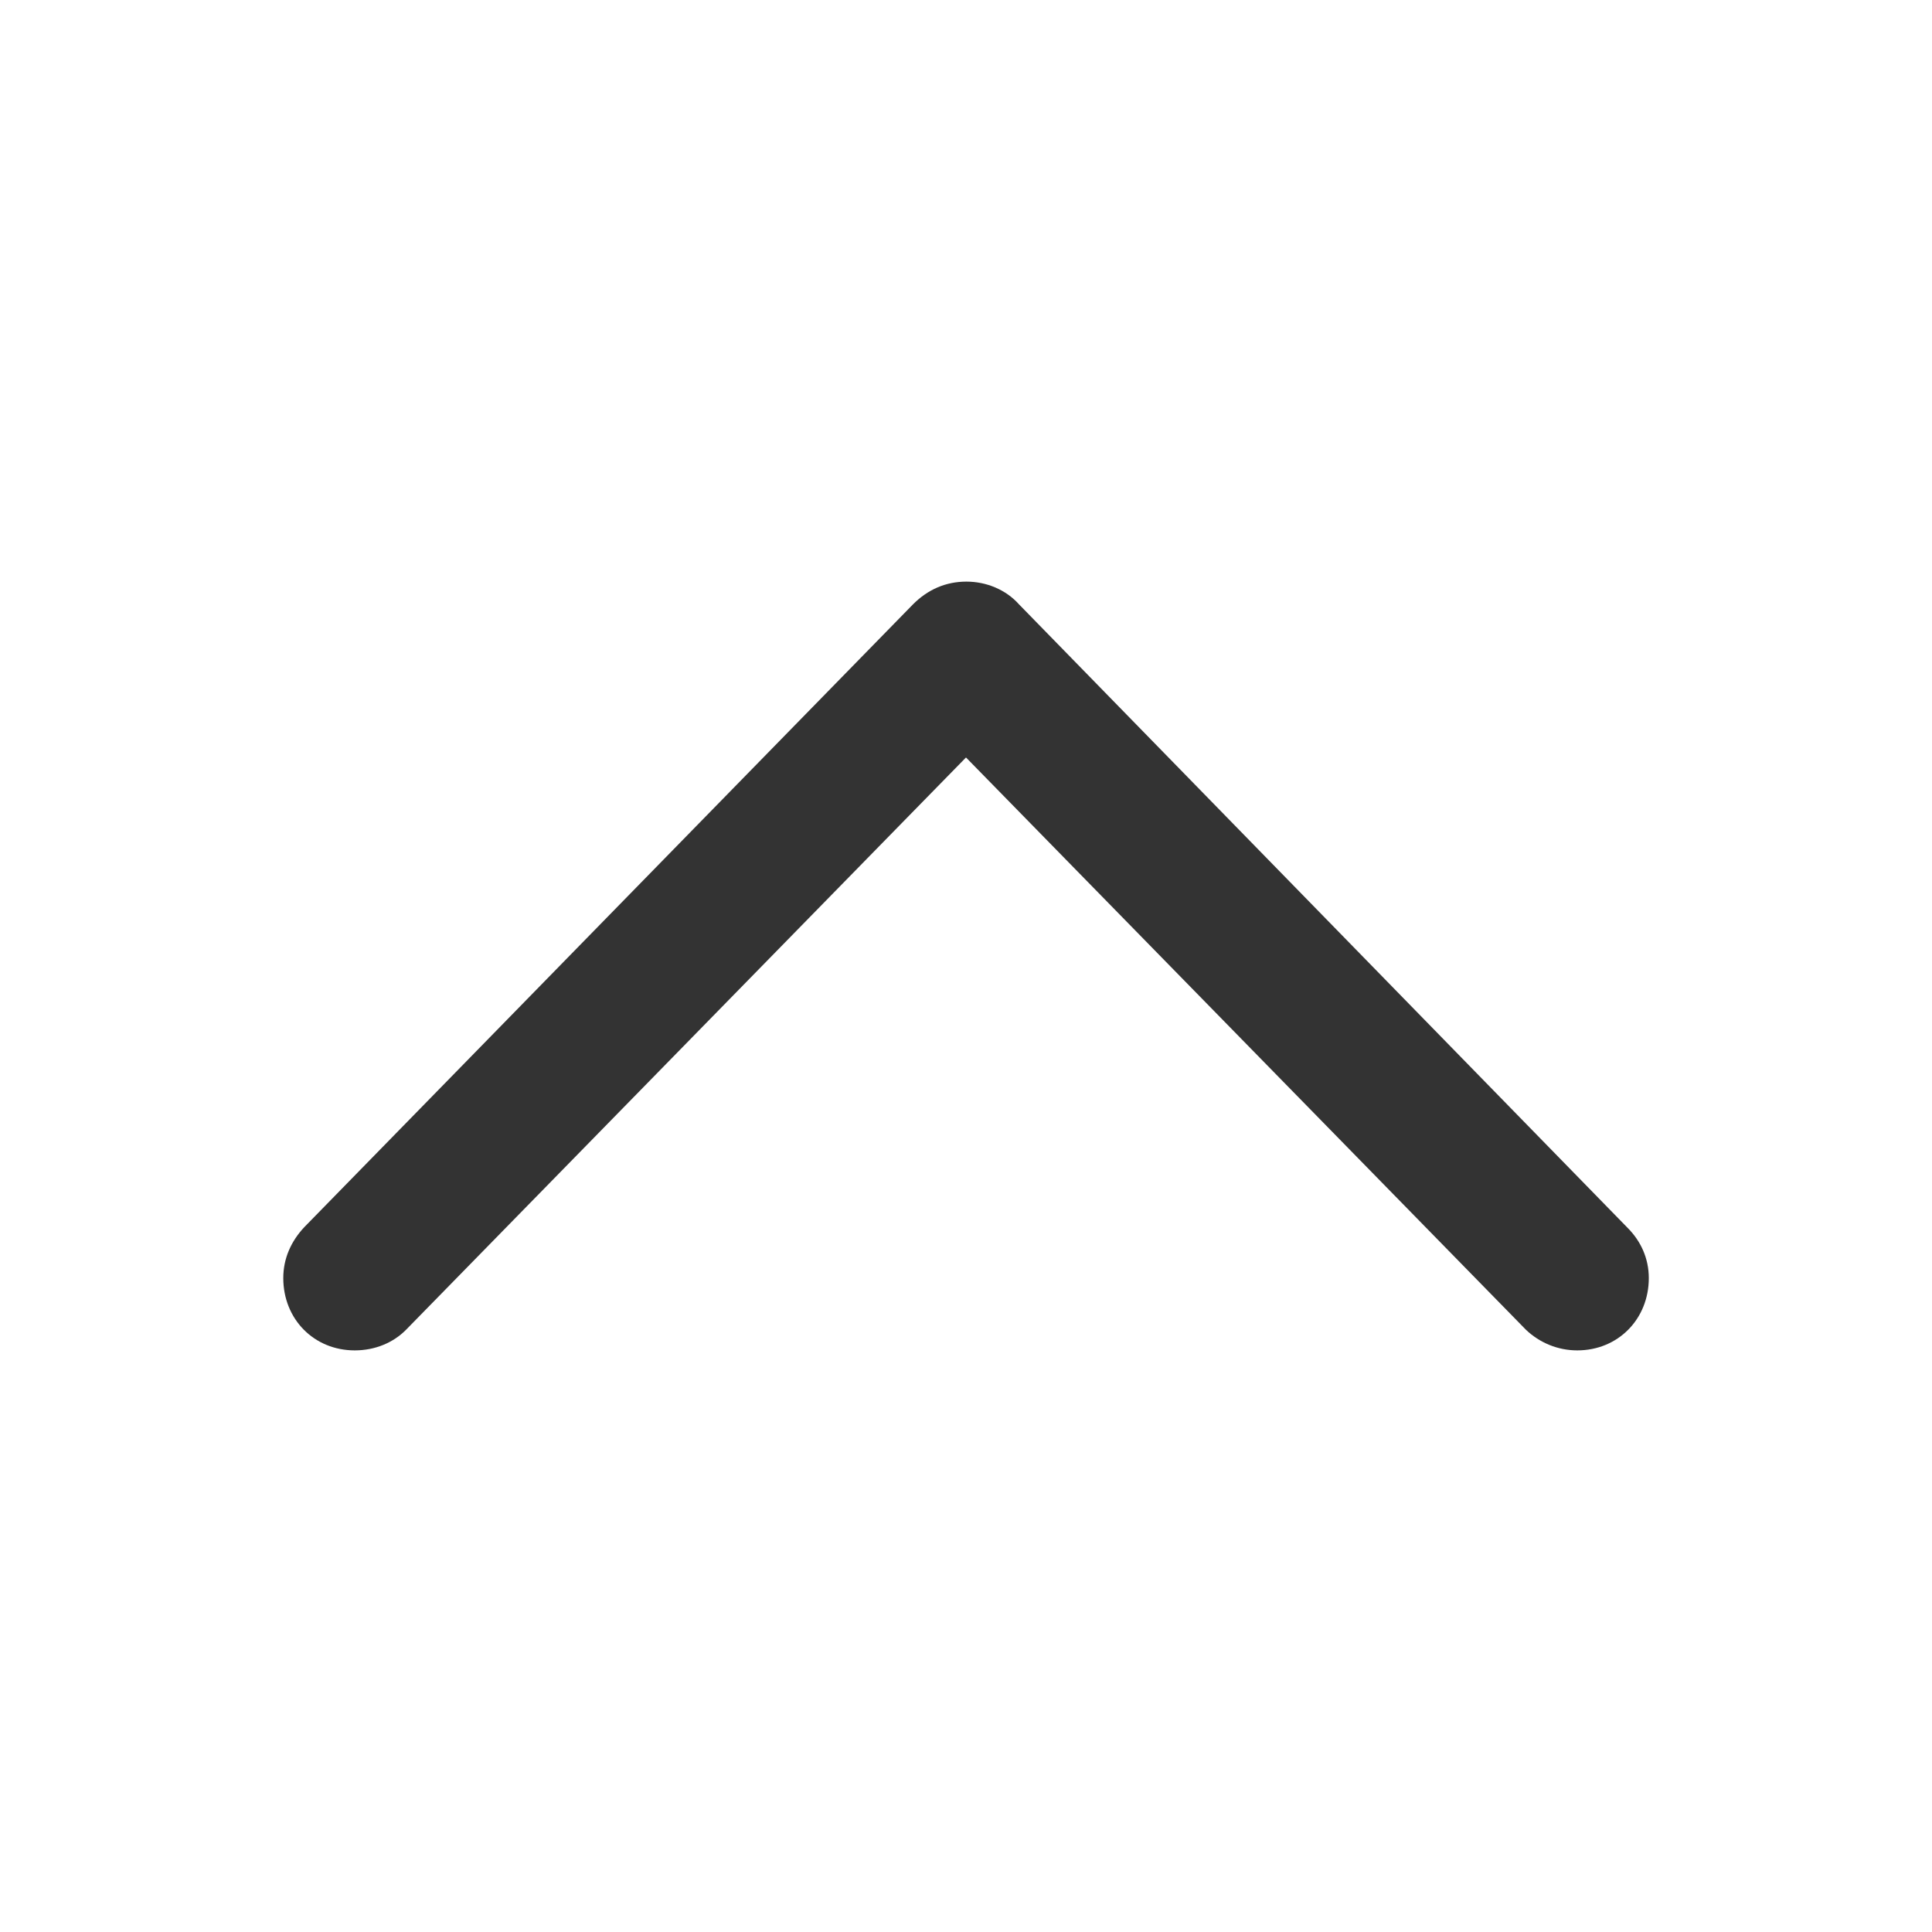
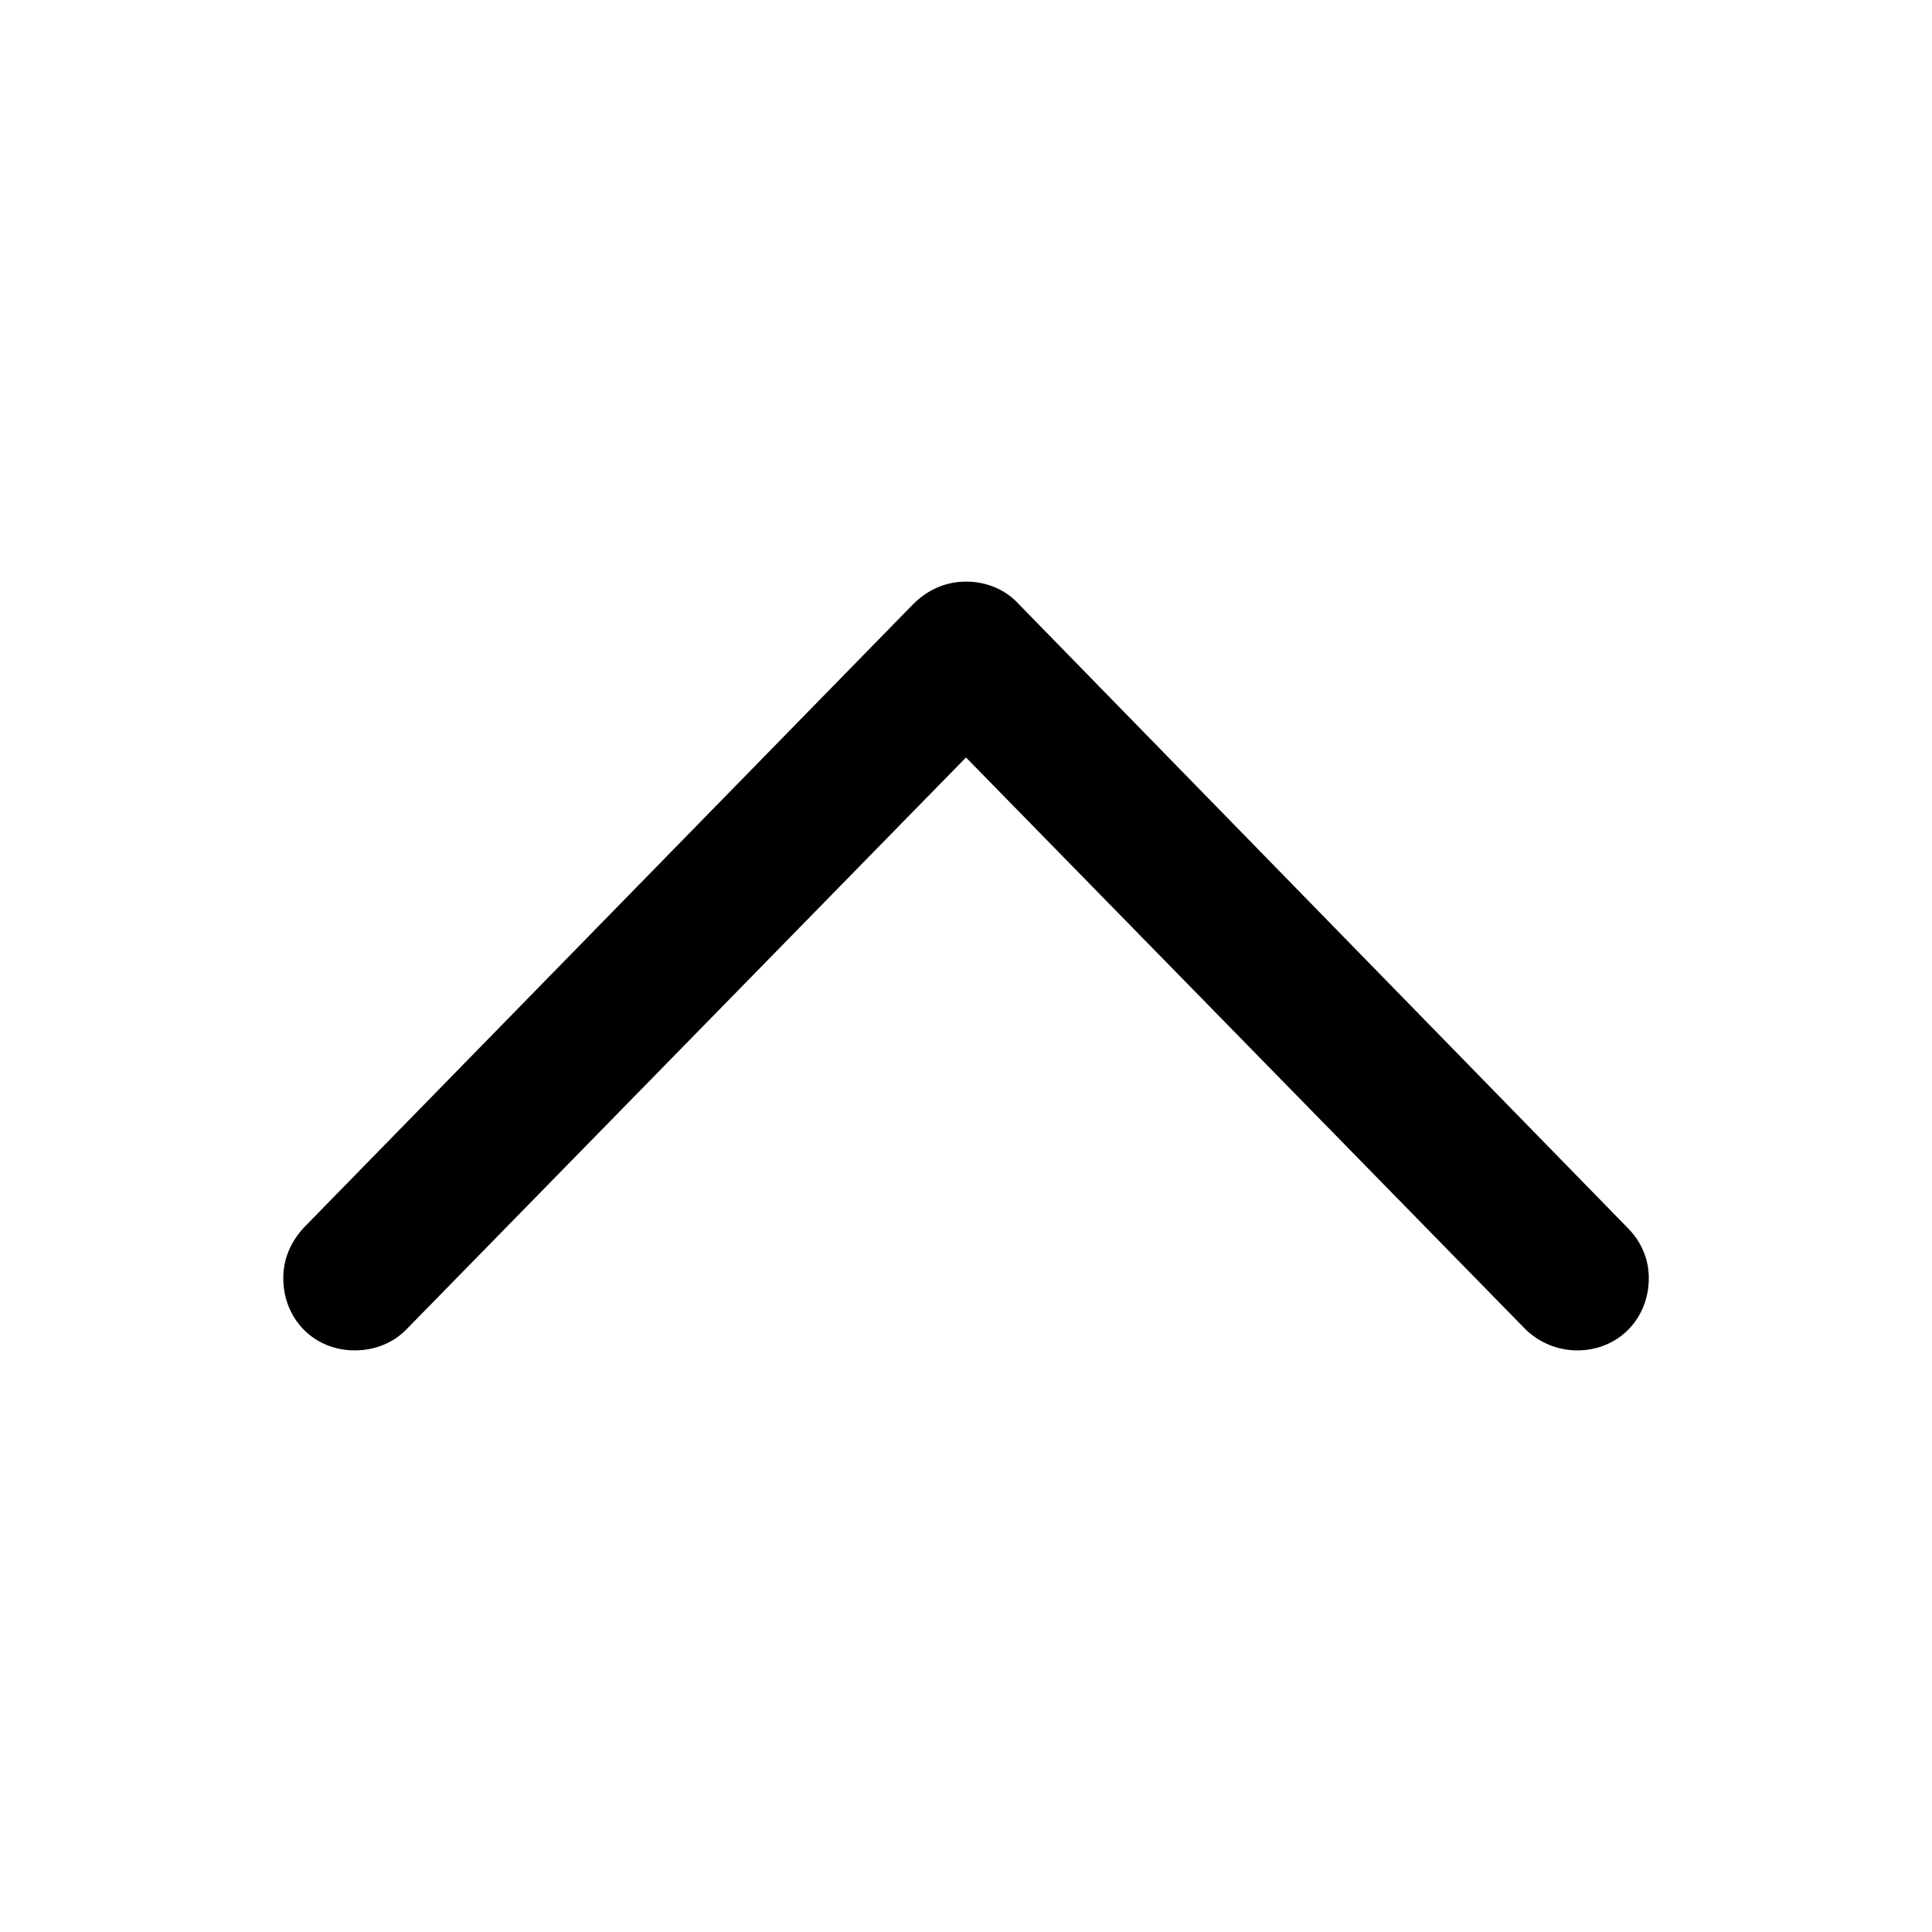
<svg xmlns="http://www.w3.org/2000/svg" preserveAspectRatio="none" overflow="visible" style="display: block;" width="24" height="24" viewBox="0 0 24 24" fill="none">
  <g id="HarmonyOS Icon">
-     <path id="Vector" d="M12.005 7.225C12.249 7.225 12.493 7.322 12.659 7.508L20.218 15.252C20.384 15.418 20.482 15.633 20.482 15.877C20.482 16.385 20.101 16.775 19.593 16.775C19.349 16.775 19.124 16.678 18.958 16.521L11.477 8.875H12.523L5.042 16.521C4.886 16.678 4.661 16.775 4.407 16.775C3.899 16.775 3.519 16.385 3.519 15.877C3.519 15.633 3.616 15.418 3.782 15.242L11.341 7.508C11.526 7.322 11.751 7.225 12.005 7.225Z" fill="currentColor" fill-opacity="0.8" />
+     <path id="Vector" d="M12.005 7.225C12.249 7.225 12.493 7.322 12.659 7.508L20.218 15.252C20.384 15.418 20.482 15.633 20.482 15.877C20.482 16.385 20.101 16.775 19.593 16.775C19.349 16.775 19.124 16.678 18.958 16.521L11.477 8.875H12.523L5.042 16.521C4.886 16.678 4.661 16.775 4.407 16.775C3.899 16.775 3.519 16.385 3.519 15.877C3.519 15.633 3.616 15.418 3.782 15.242L11.341 7.508C11.526 7.322 11.751 7.225 12.005 7.225Z" fill="currentColor" />
  </g>
</svg>
